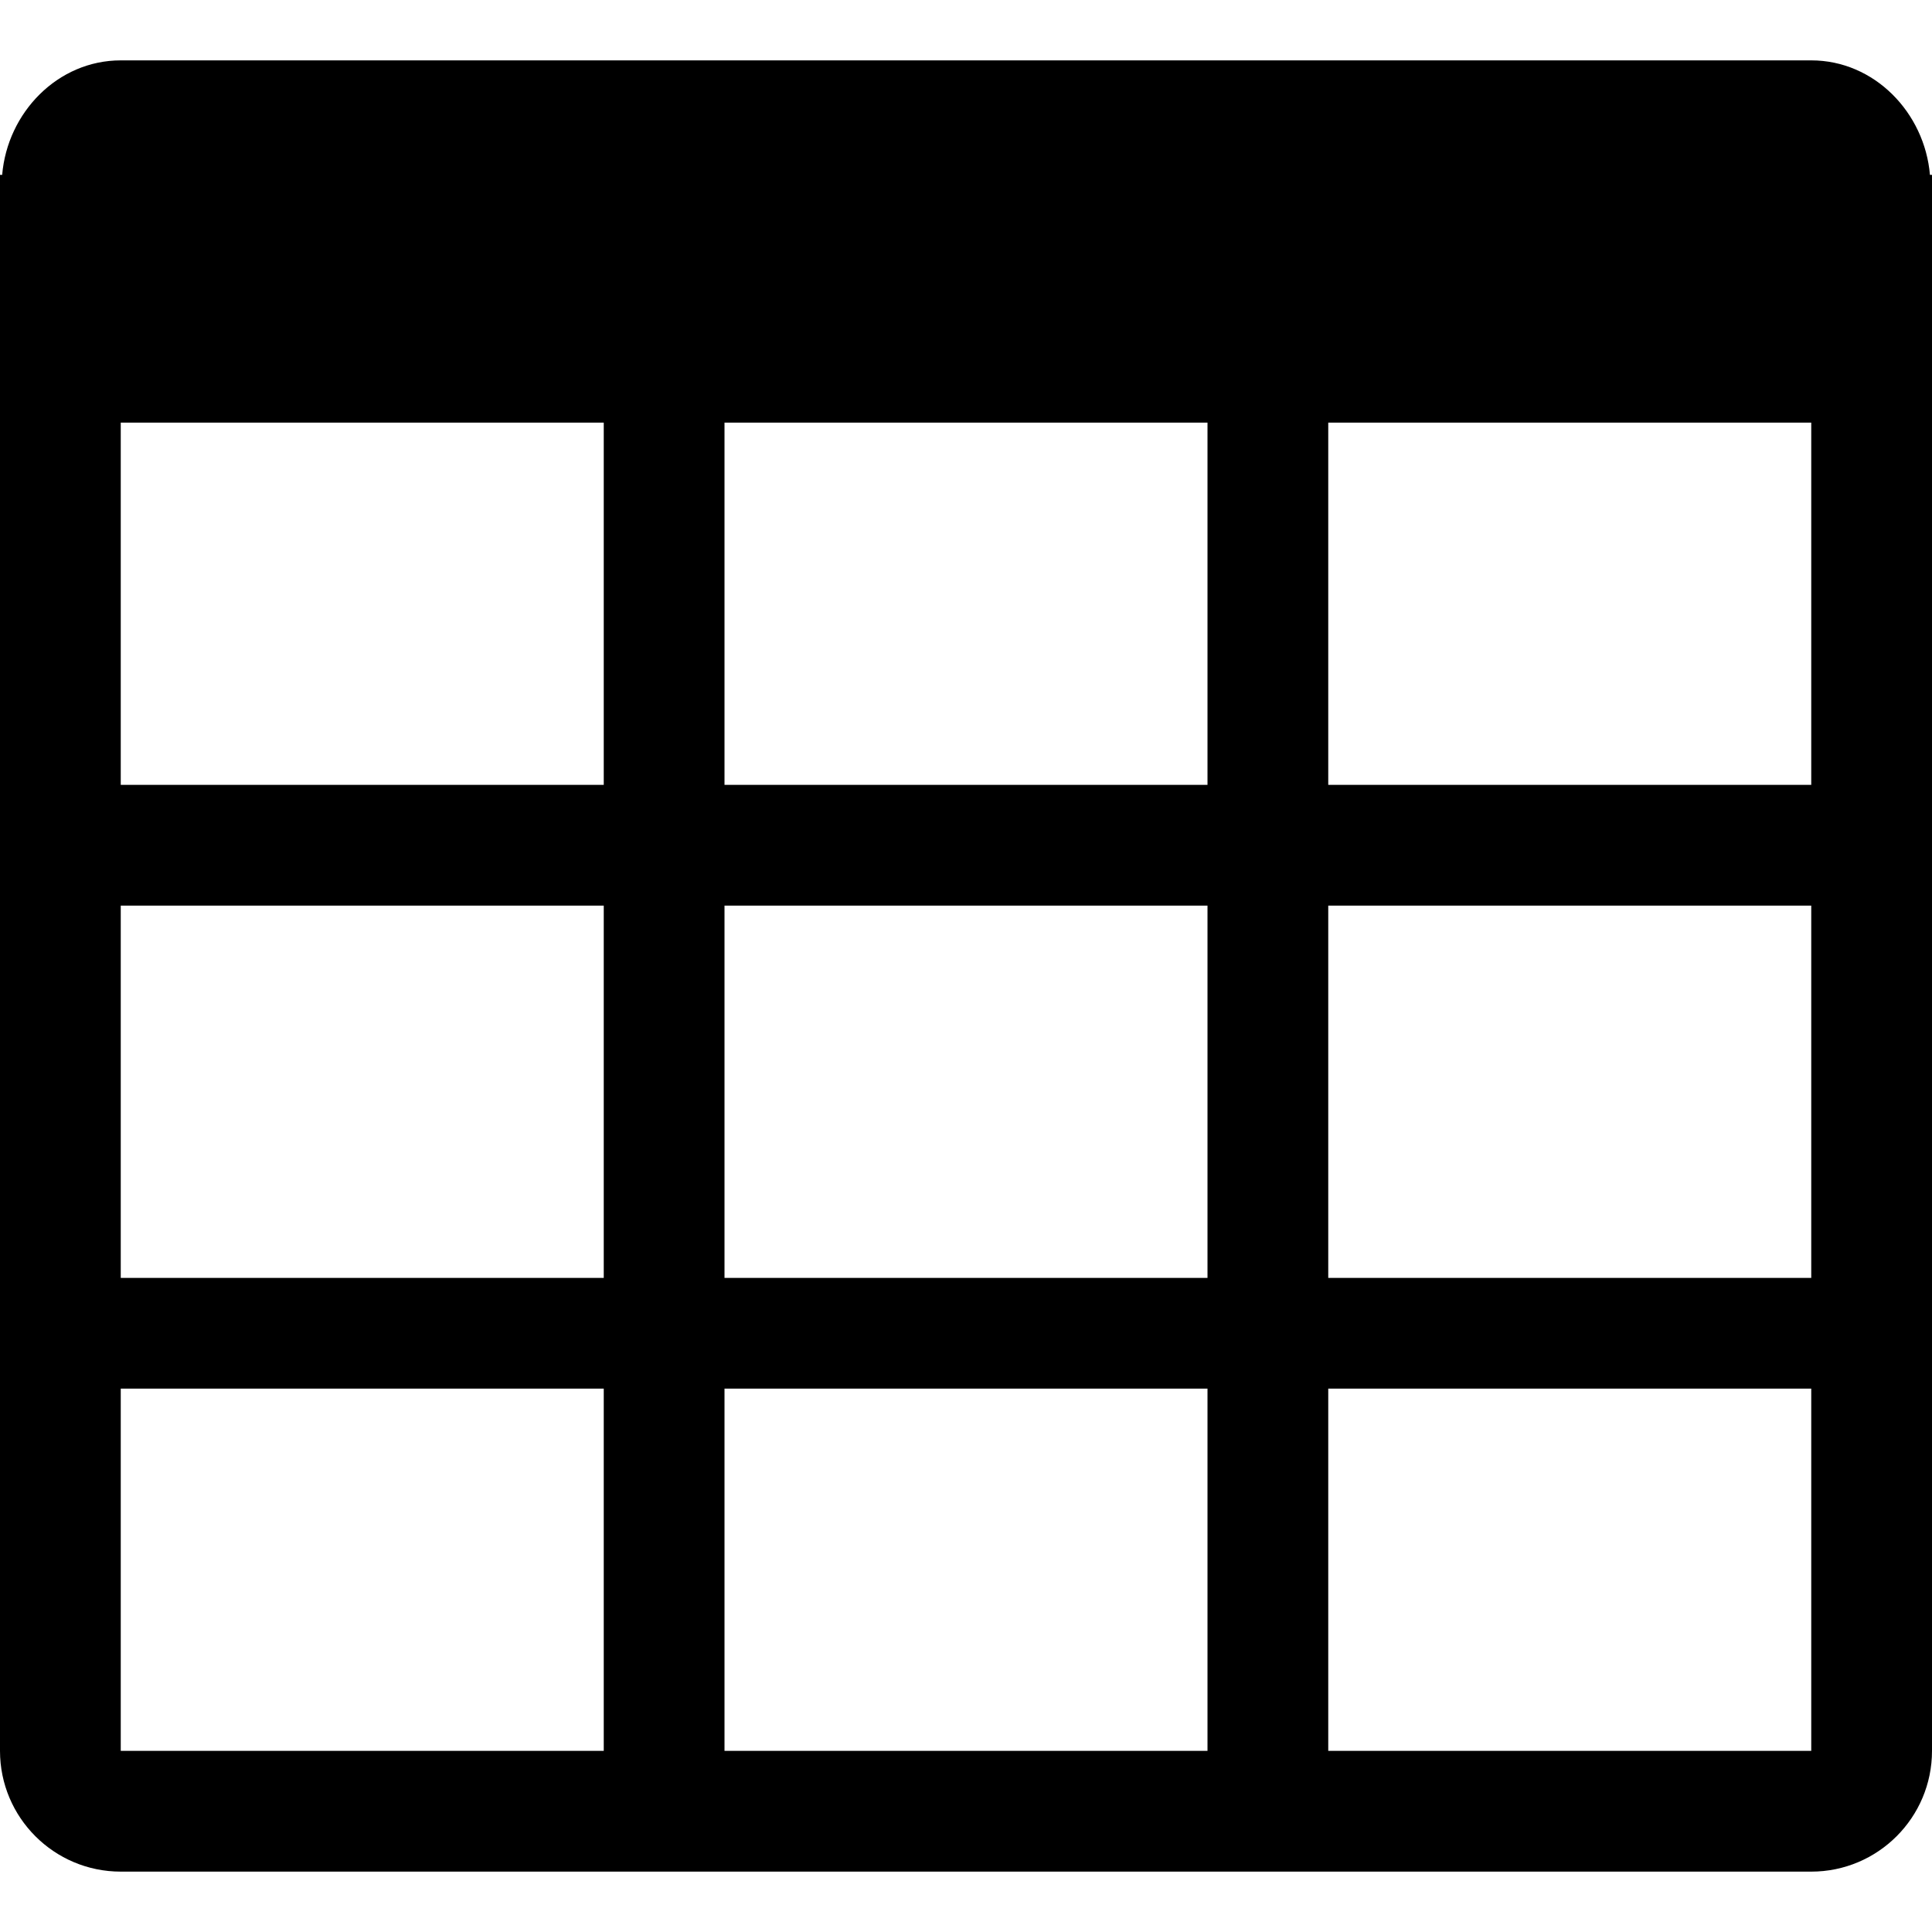
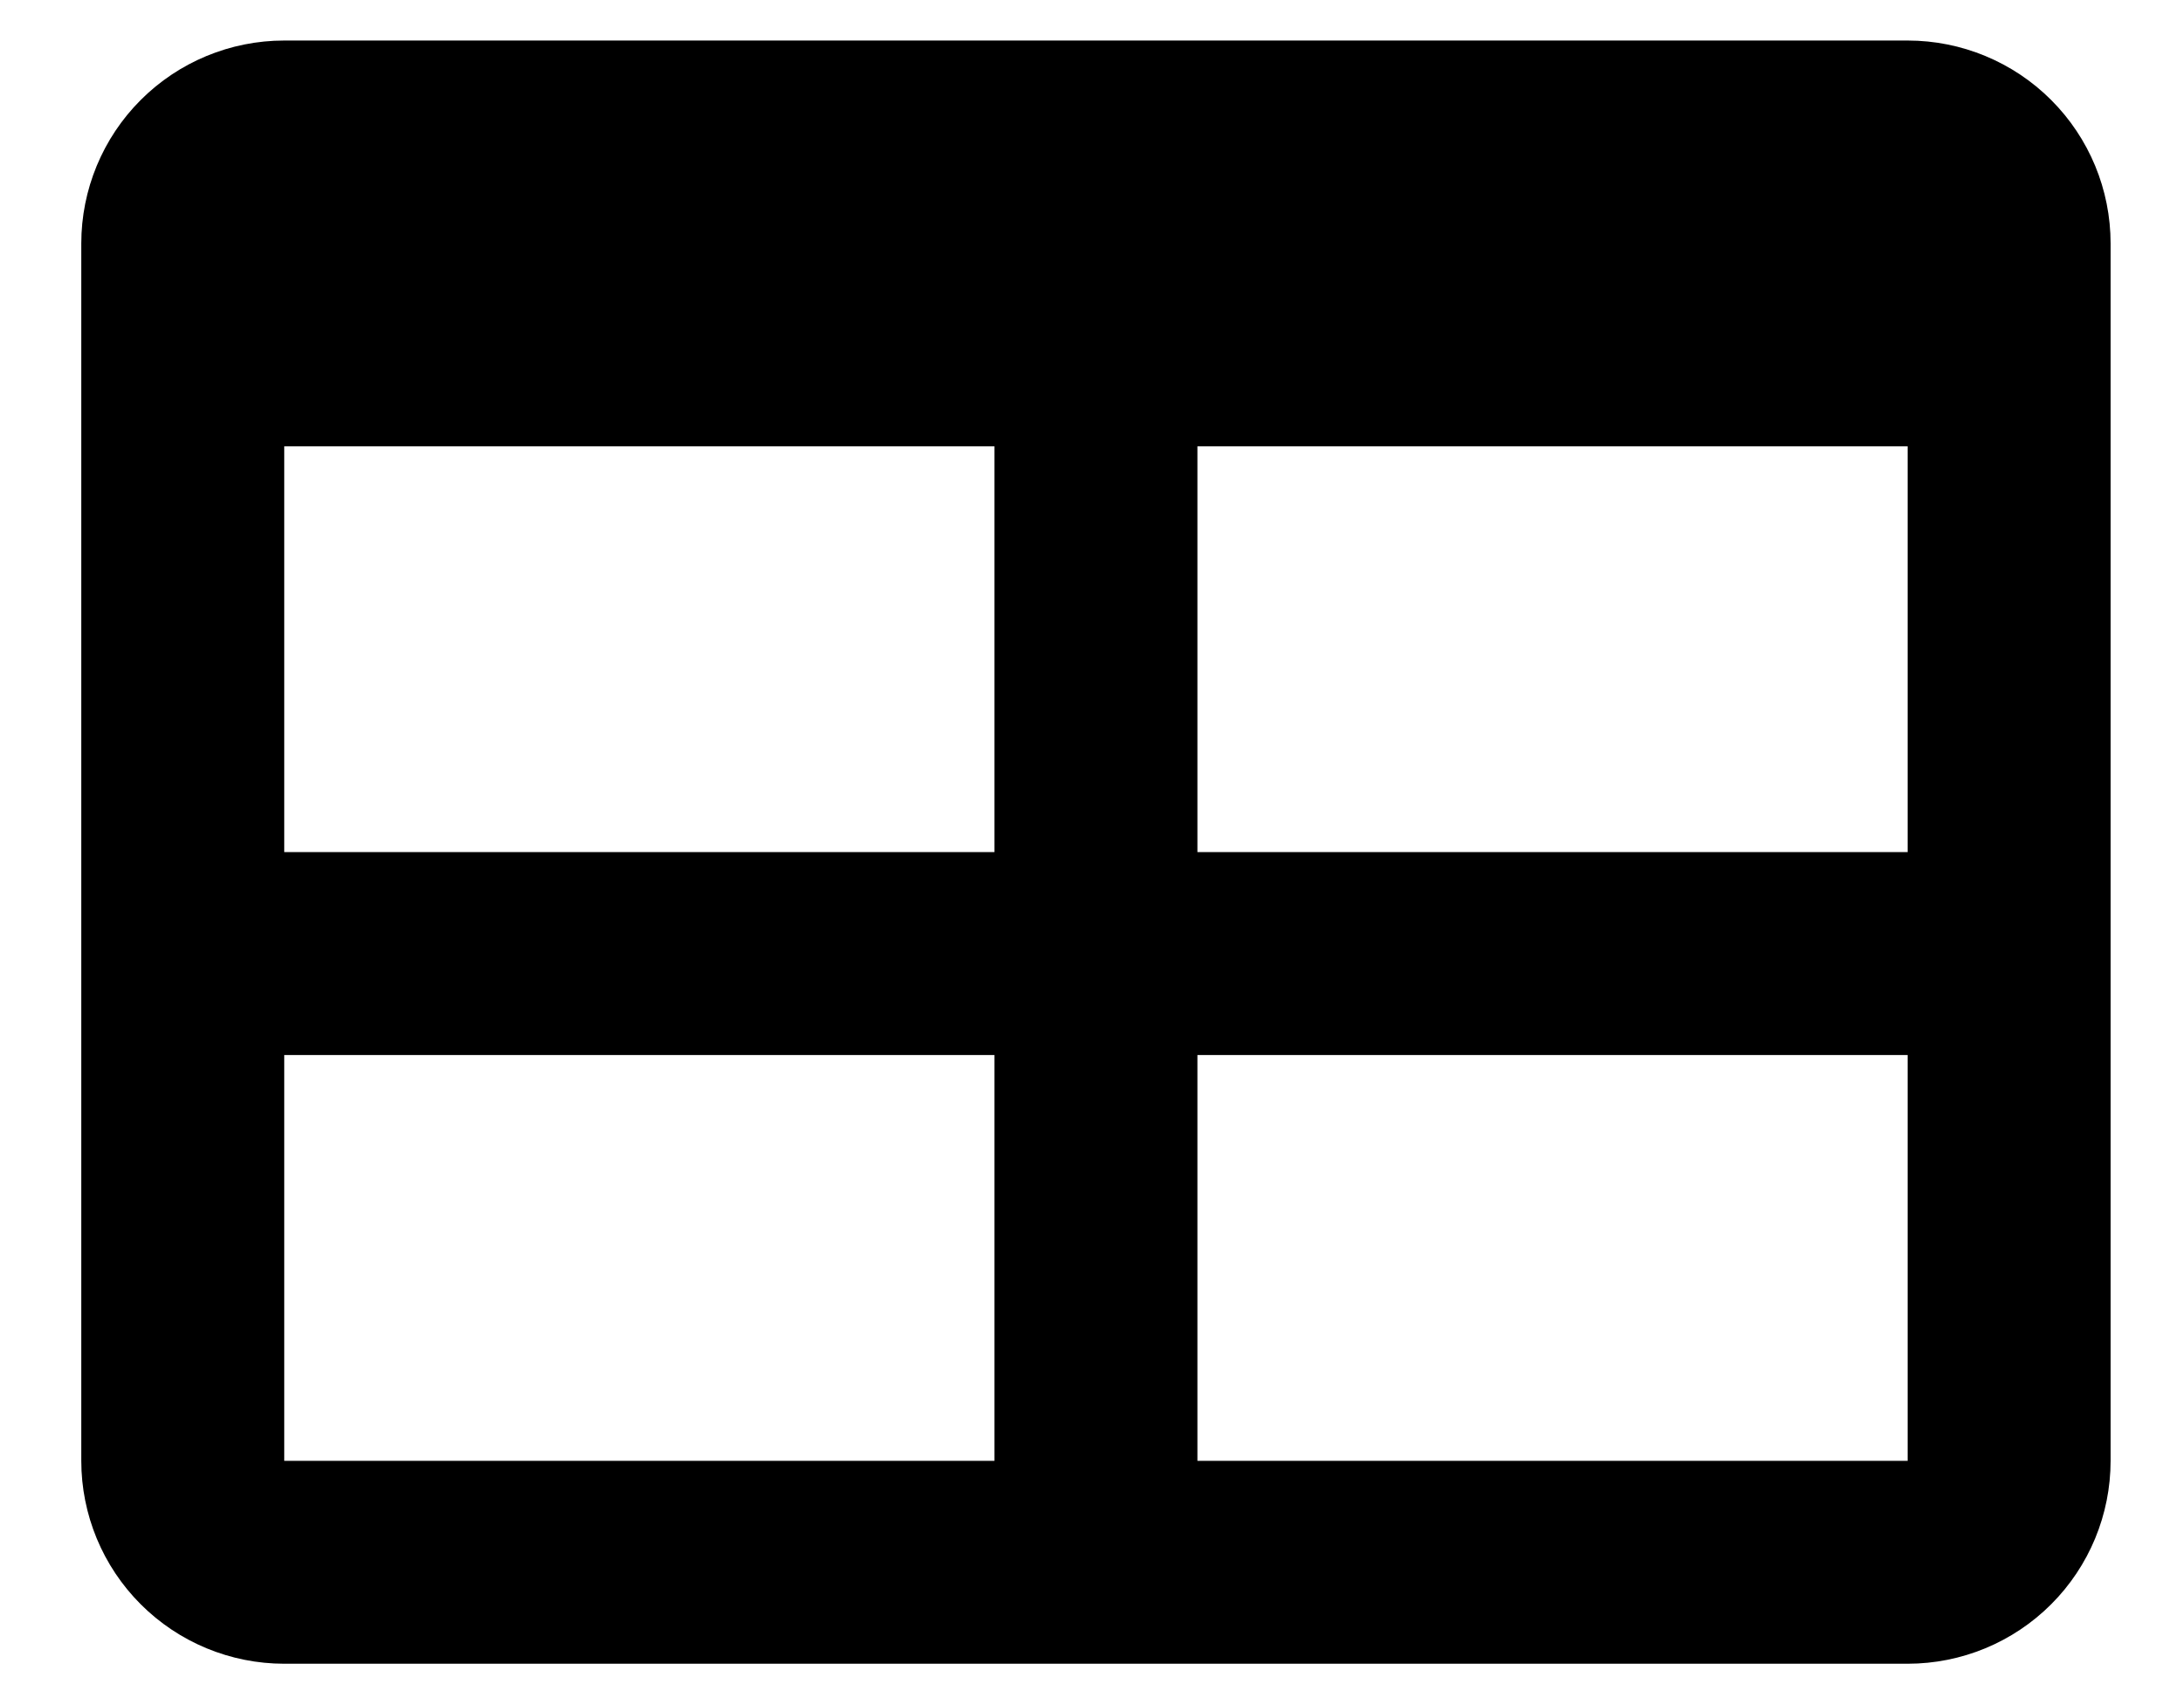
- <svg xmlns="http://www.w3.org/2000/svg" version="1.1" width="32" height="32" viewBox="0 0 32 32">
-   <path d="M0.036 2.896c0.086-1.030 0.918-1.896 1.964-1.896h28c1.046 0 1.878 0.866 1.966 1.896h0.034v26.104c0 1.104-0.896 2-2 2h-28c-1.104 0-2-0.896-2-2v-26.104h0.036zM22 29h8v-6h-8v6zM22 21.166h8v-6.166h-8v6.166zM22 13h8v-6h-8v6zM12 29h8v-6h-8v6zM12 21.166h8v-6.166h-8v6.166zM12 13h8v-6h-8v6zM2 29h8v-6h-8v6zM2 21.166h8v-6.166h-8v6.166zM2 13h8v-6h-8v6z" />
+ <svg xmlns="http://www.w3.org/2000/svg" version="1.1" width="41" height="32" viewBox="0 0 41 32">
+   <path d="M5.336 0.761h30.476c1.010 0 1.979 0.401 2.694 1.116s1.116 1.683 1.116 2.694v22.857c0 1.010-0.401 1.979-1.116 2.694s-1.683 1.116-2.694 1.116h-30.476c-1.010 0-1.979-0.401-2.694-1.116s-1.116-1.683-1.116-2.694v-22.857c0-1.010 0.401-1.979 1.116-2.694s1.683-1.116 2.694-1.116zM22.479 19.809v7.619h13.333v-7.619h-13.333zM5.336 19.809v7.619h13.333v-7.619h-13.333zM22.479 8.38v7.619h13.333v-7.619h-13.333zM5.336 8.38v7.619h13.333v-7.619h-13.333z" />
</svg>
